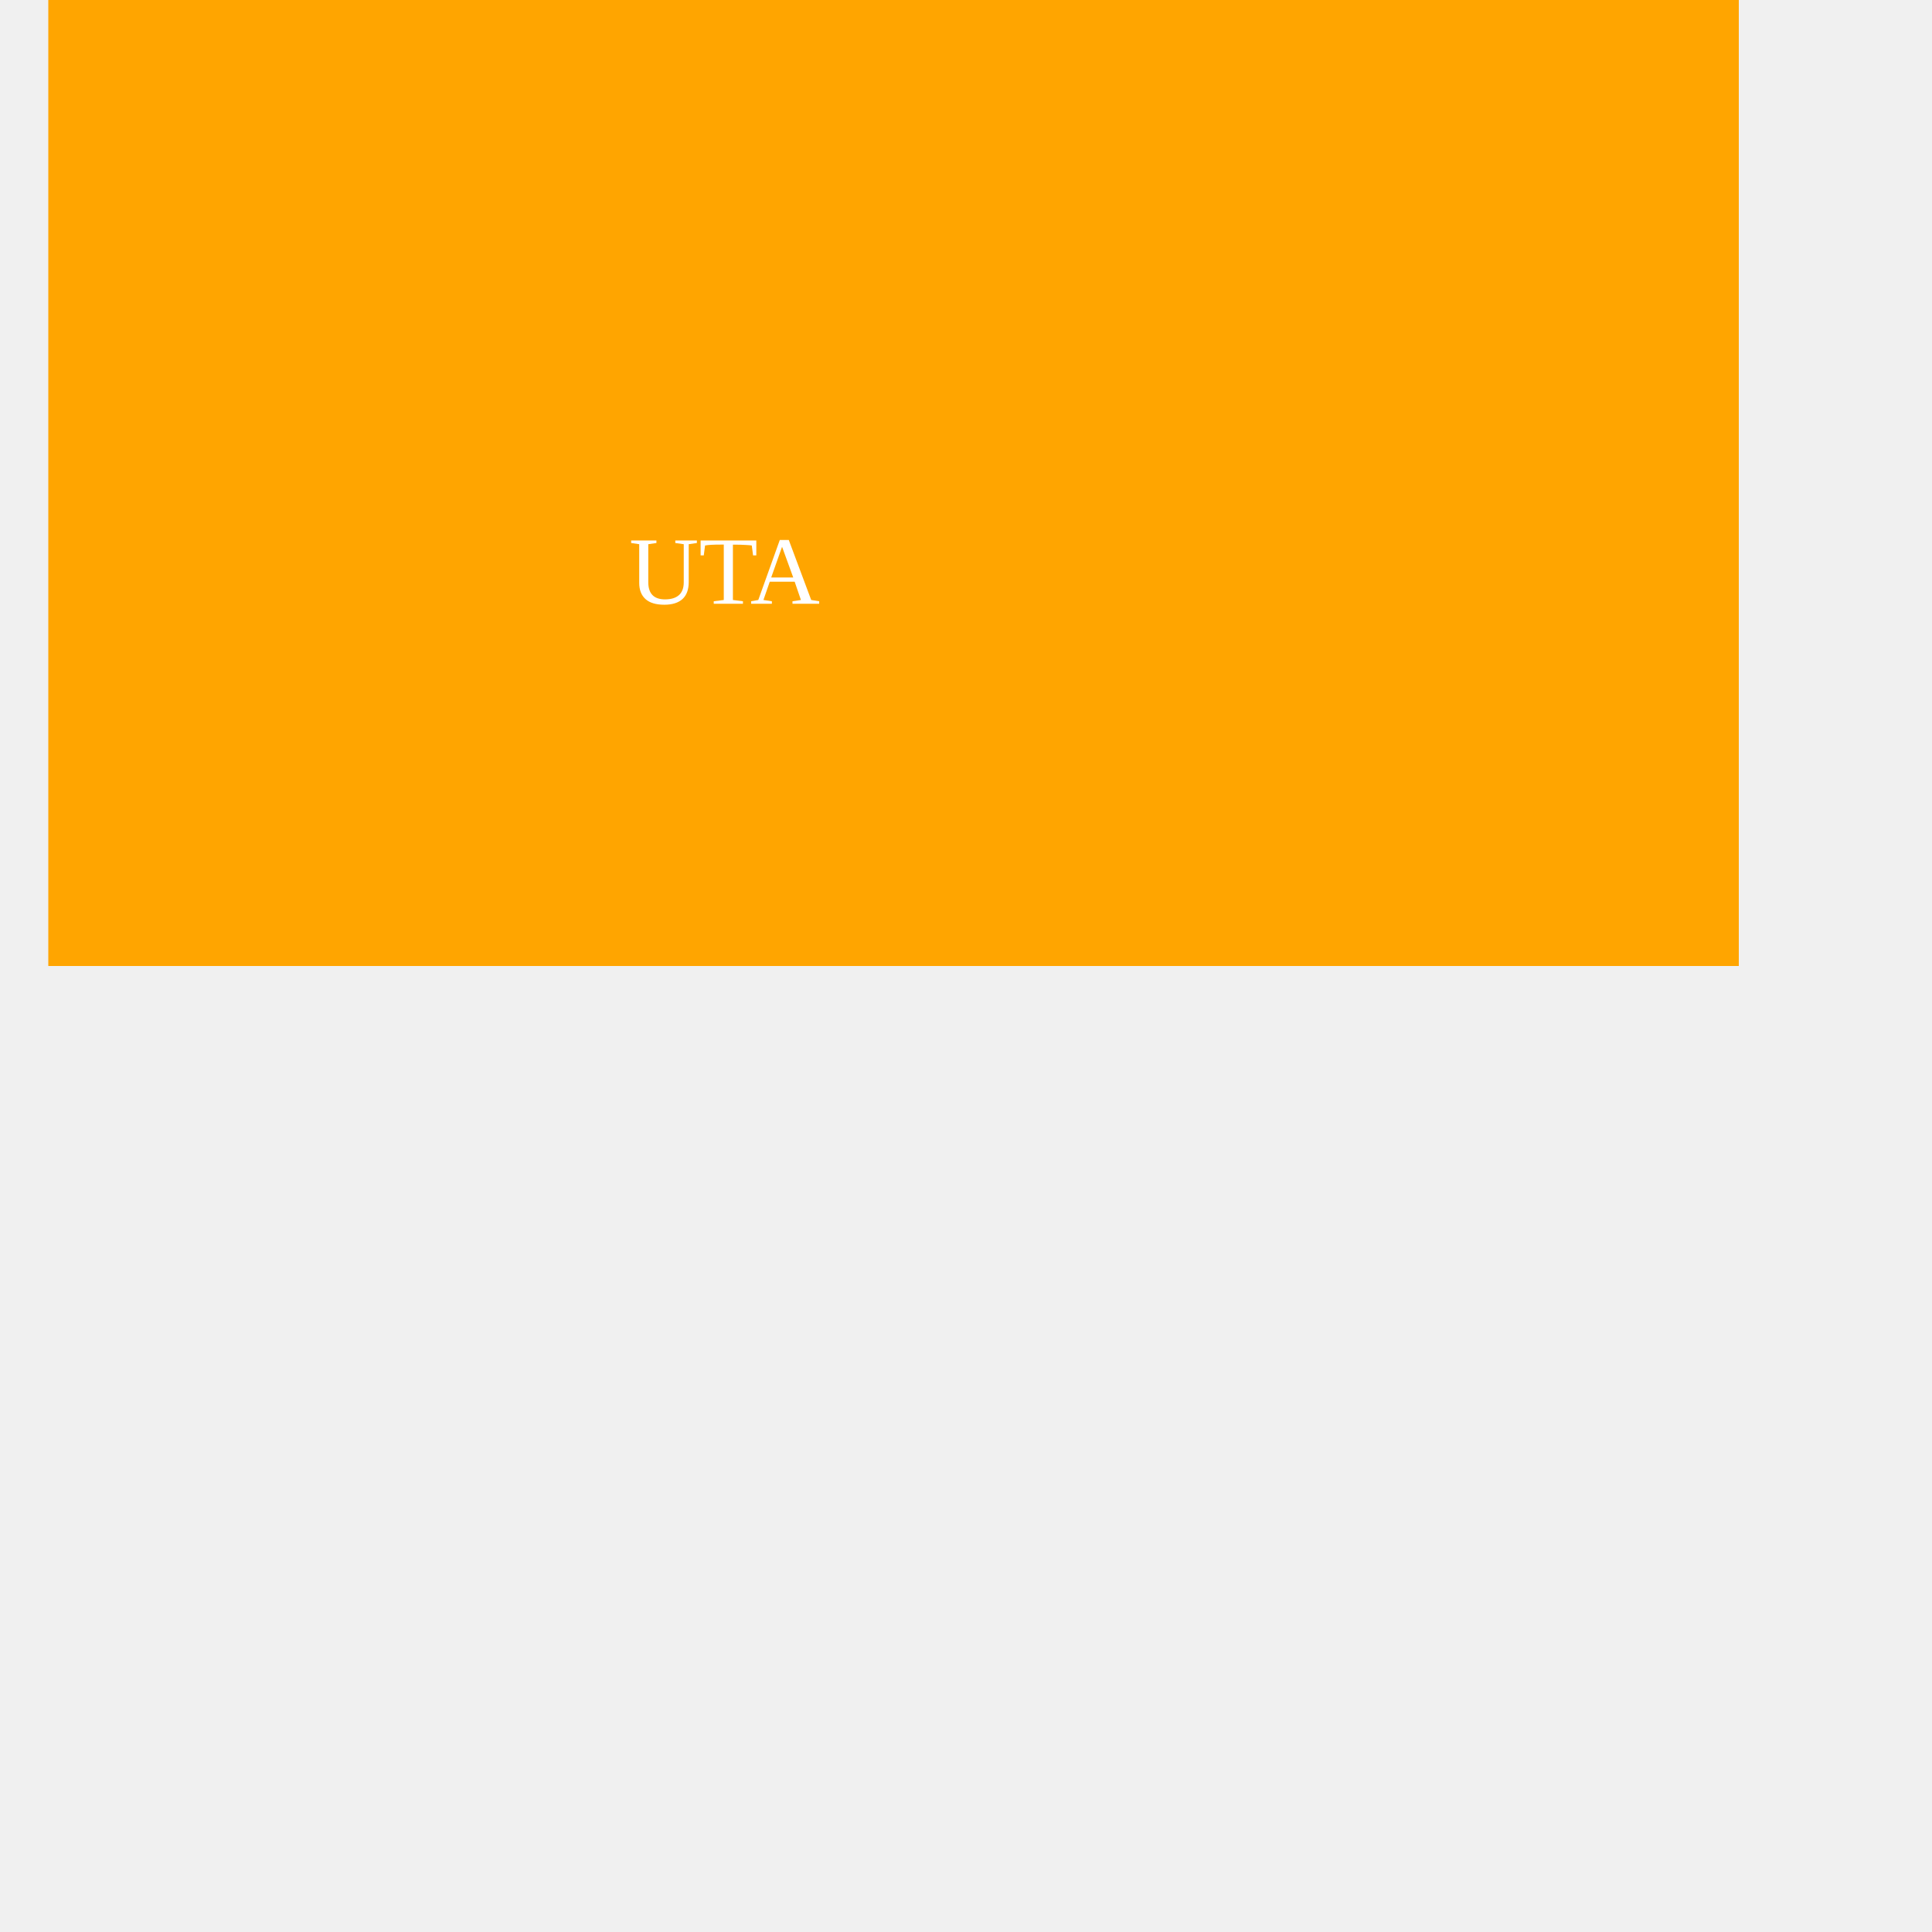
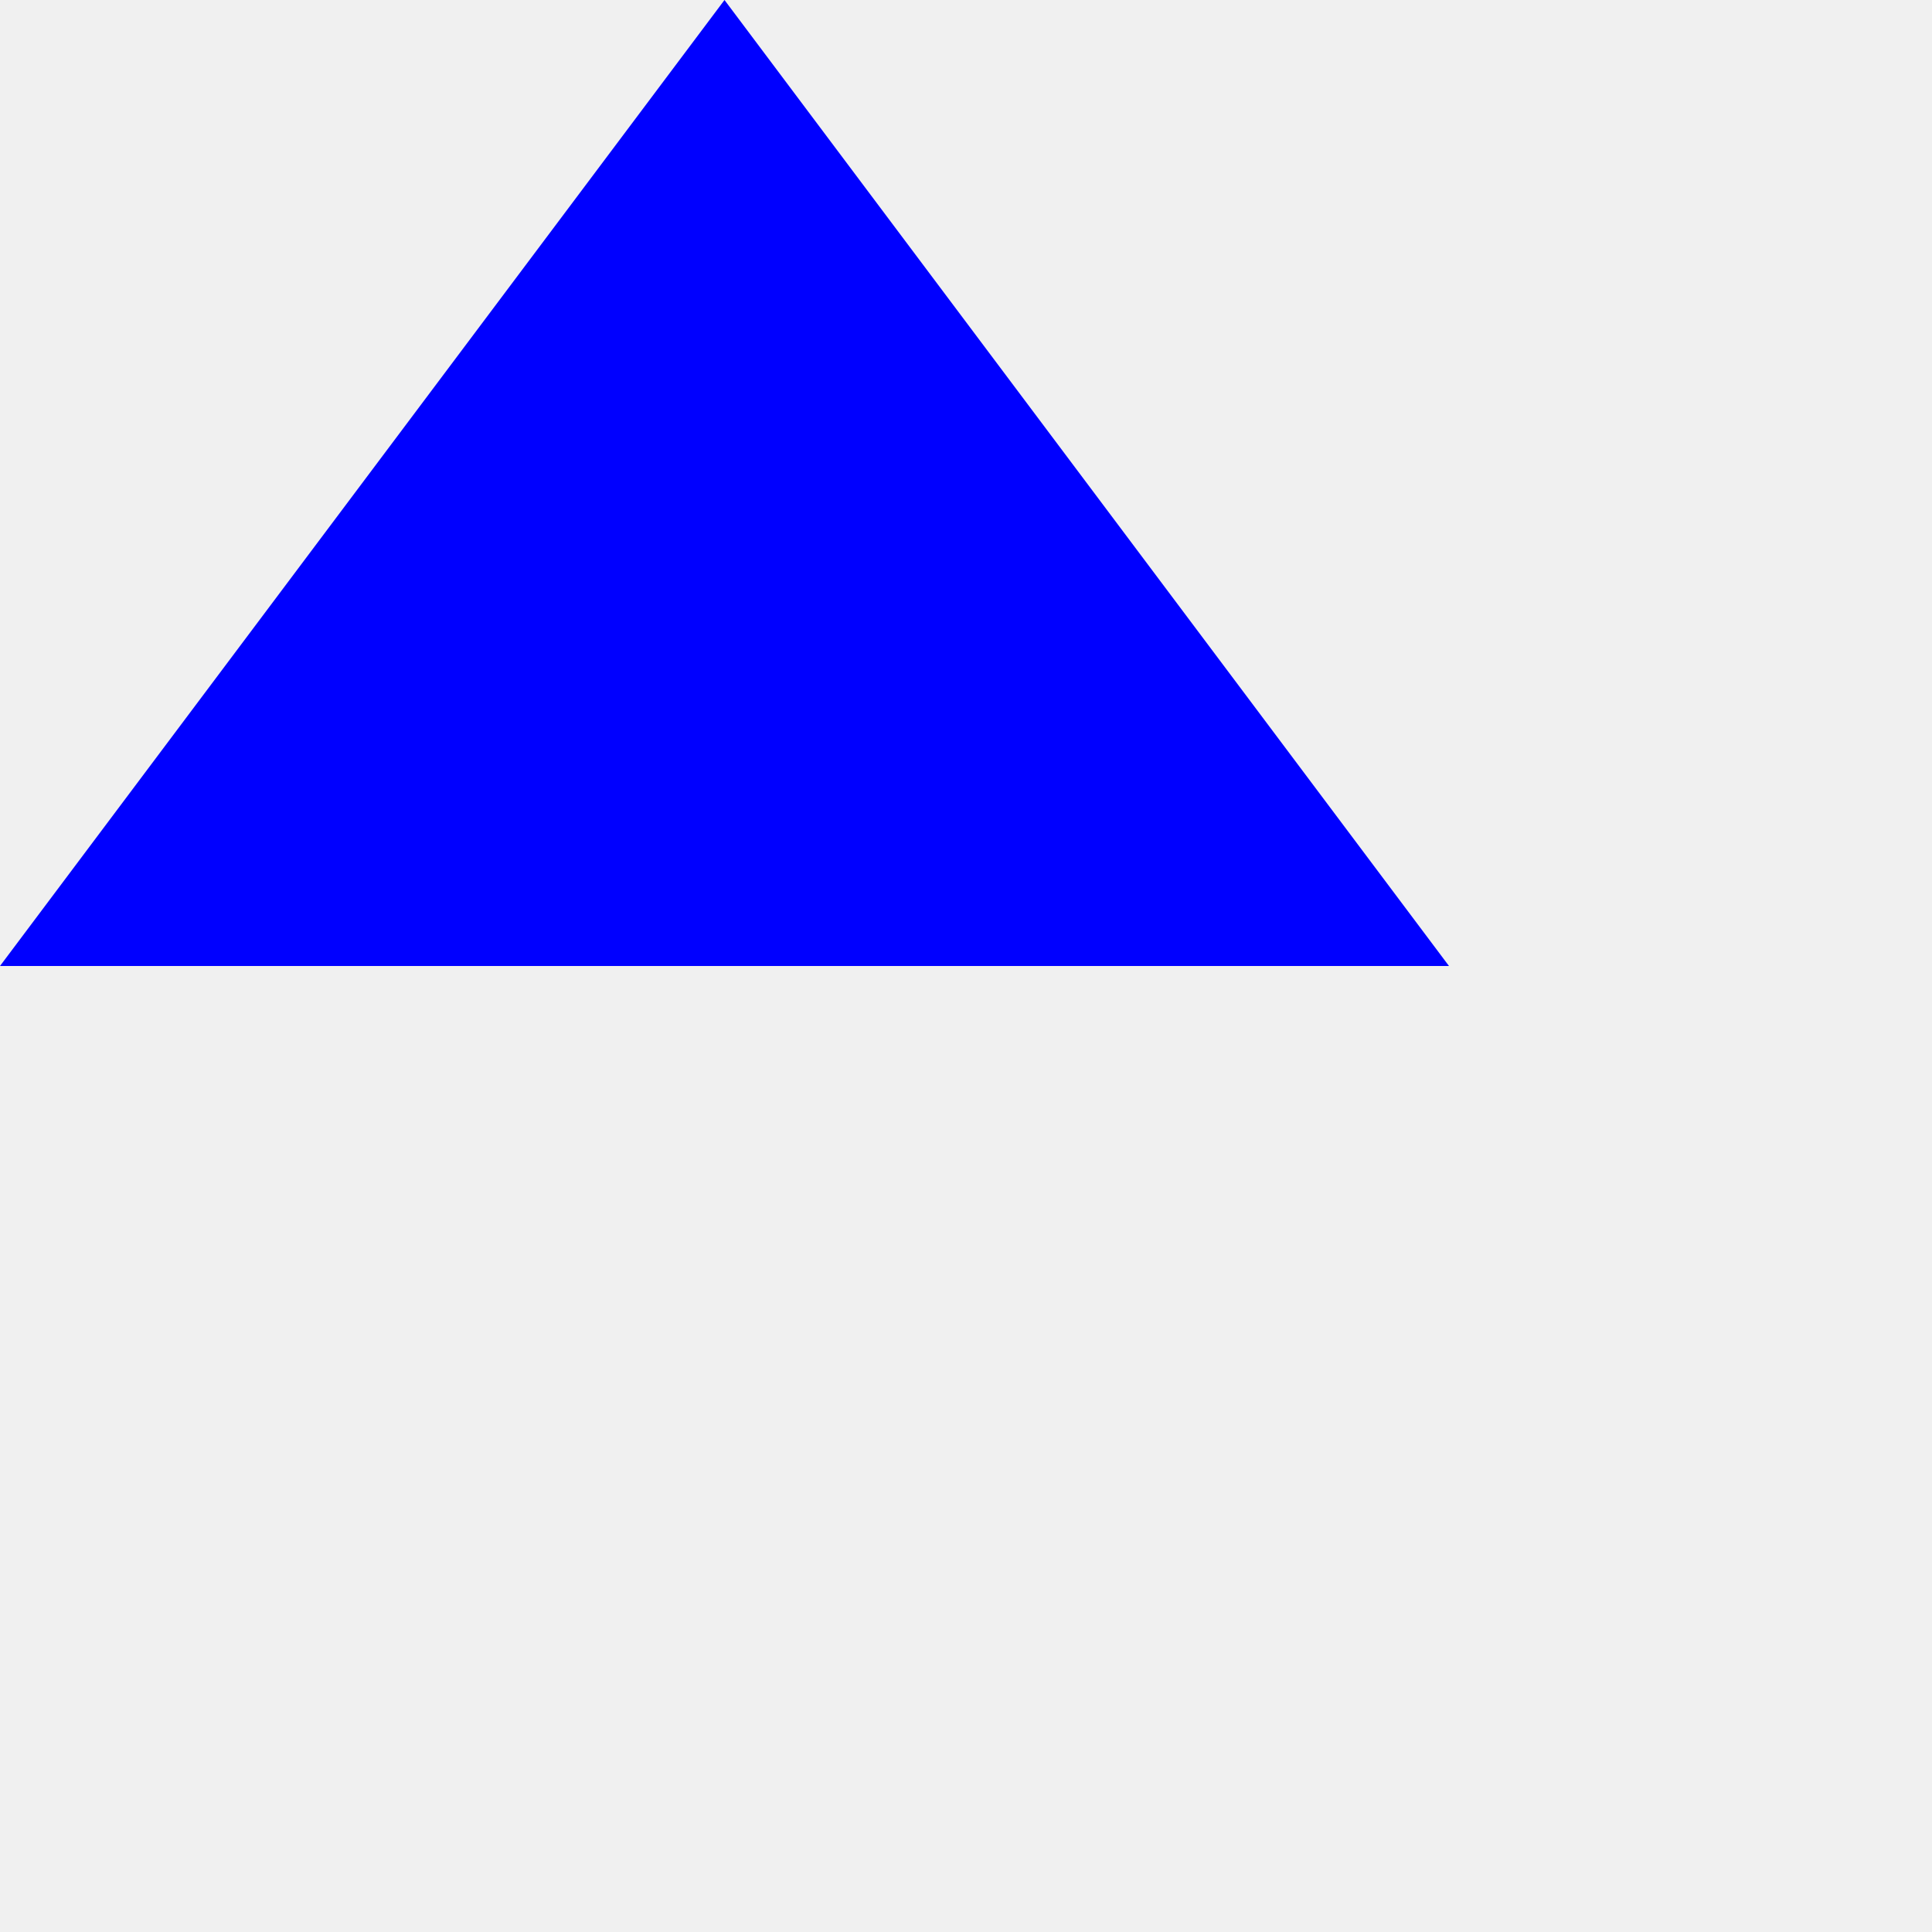
<svg xmlns="http://www.w3.org/2000/svg" width="400" height="400">
-   <rect width="350" height="200" x="10" fill="Orange" />
-   <text x="150" y="125" fill="White" font-size="20" text-anchor="middle">UTA</text>
+   <polygon height="100" width="100" points="0,200 300,200 150,0" fill="blue" />
+   <text x="150" y="125" fill="blue" font-size="20" text-anchor="middle">bla</text>
</svg>
